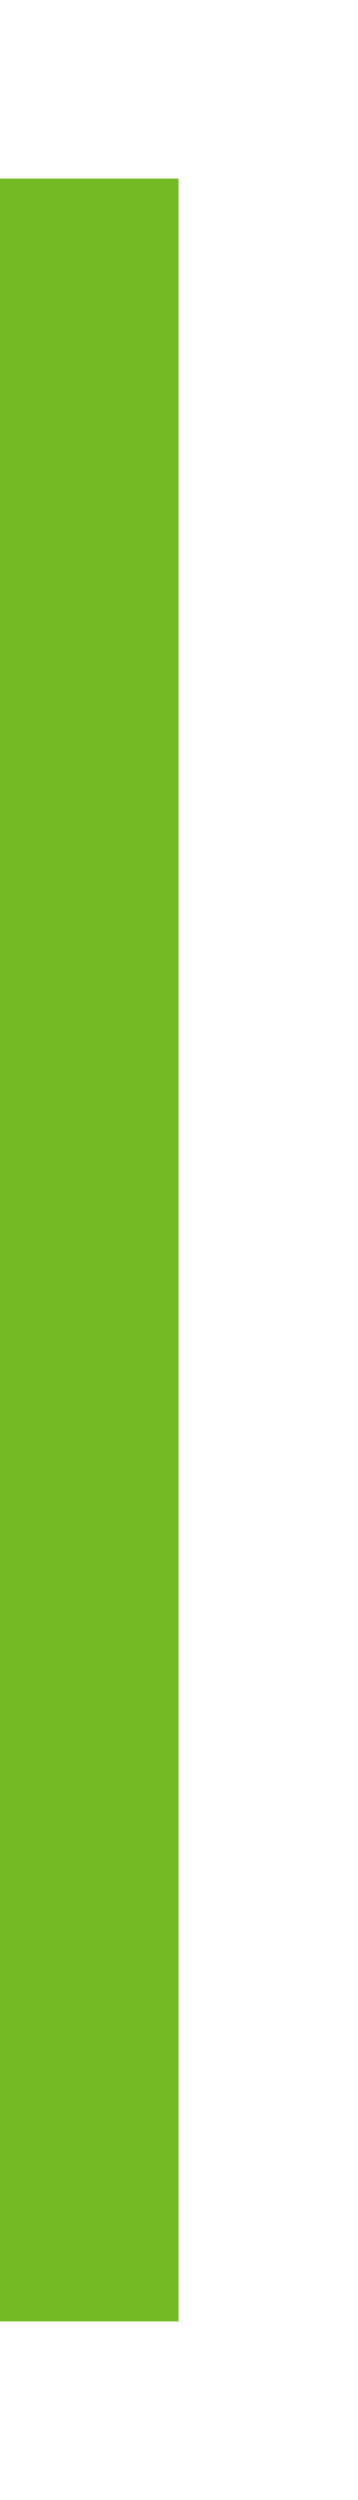
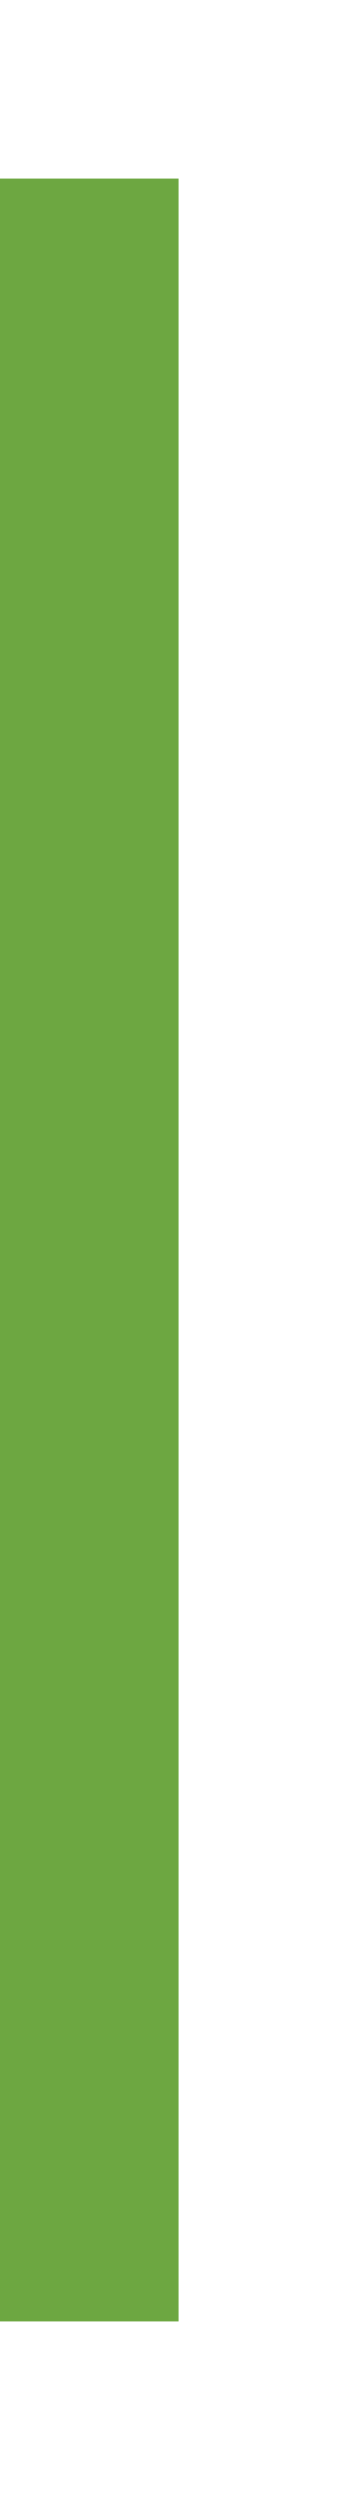
<svg xmlns="http://www.w3.org/2000/svg" xmlns:ns1="http://www.openswatchbook.org/uri/2009/osb" xmlns:xlink="http://www.w3.org/1999/xlink" width="4" height="28" id="svg11300" version="1.0" style="display:inline;enable-background:new">
  <defs id="defs3">
    <linearGradient id="selected_bg_color" ns1:paint="solid">
-       <stop style="stop-color:#73ba25;stop-opacity:1;" offset="0" id="stop4137" />
+       <stop style="stop-color:#6da741;stop-opacity:1;" offset="0" id="stop4137" />
    </linearGradient>
    <linearGradient xlink:href="#selected_bg_color" id="linearGradient4139" x1="14" y1="298" x2="14" y2="300" gradientUnits="userSpaceOnUse" gradientTransform="translate(272,-300)" />
  </defs>
  <g style="display:inline" id="layer1" transform="translate(0,-272)">
    <rect style="opacity:1;fill:url(#linearGradient4139);fill-opacity:1;stroke:none" id="rect4270-9" width="24" height="2" x="274" y="-2" transform="matrix(0,1,-1,0,0,0)" />
  </g>
</svg>
